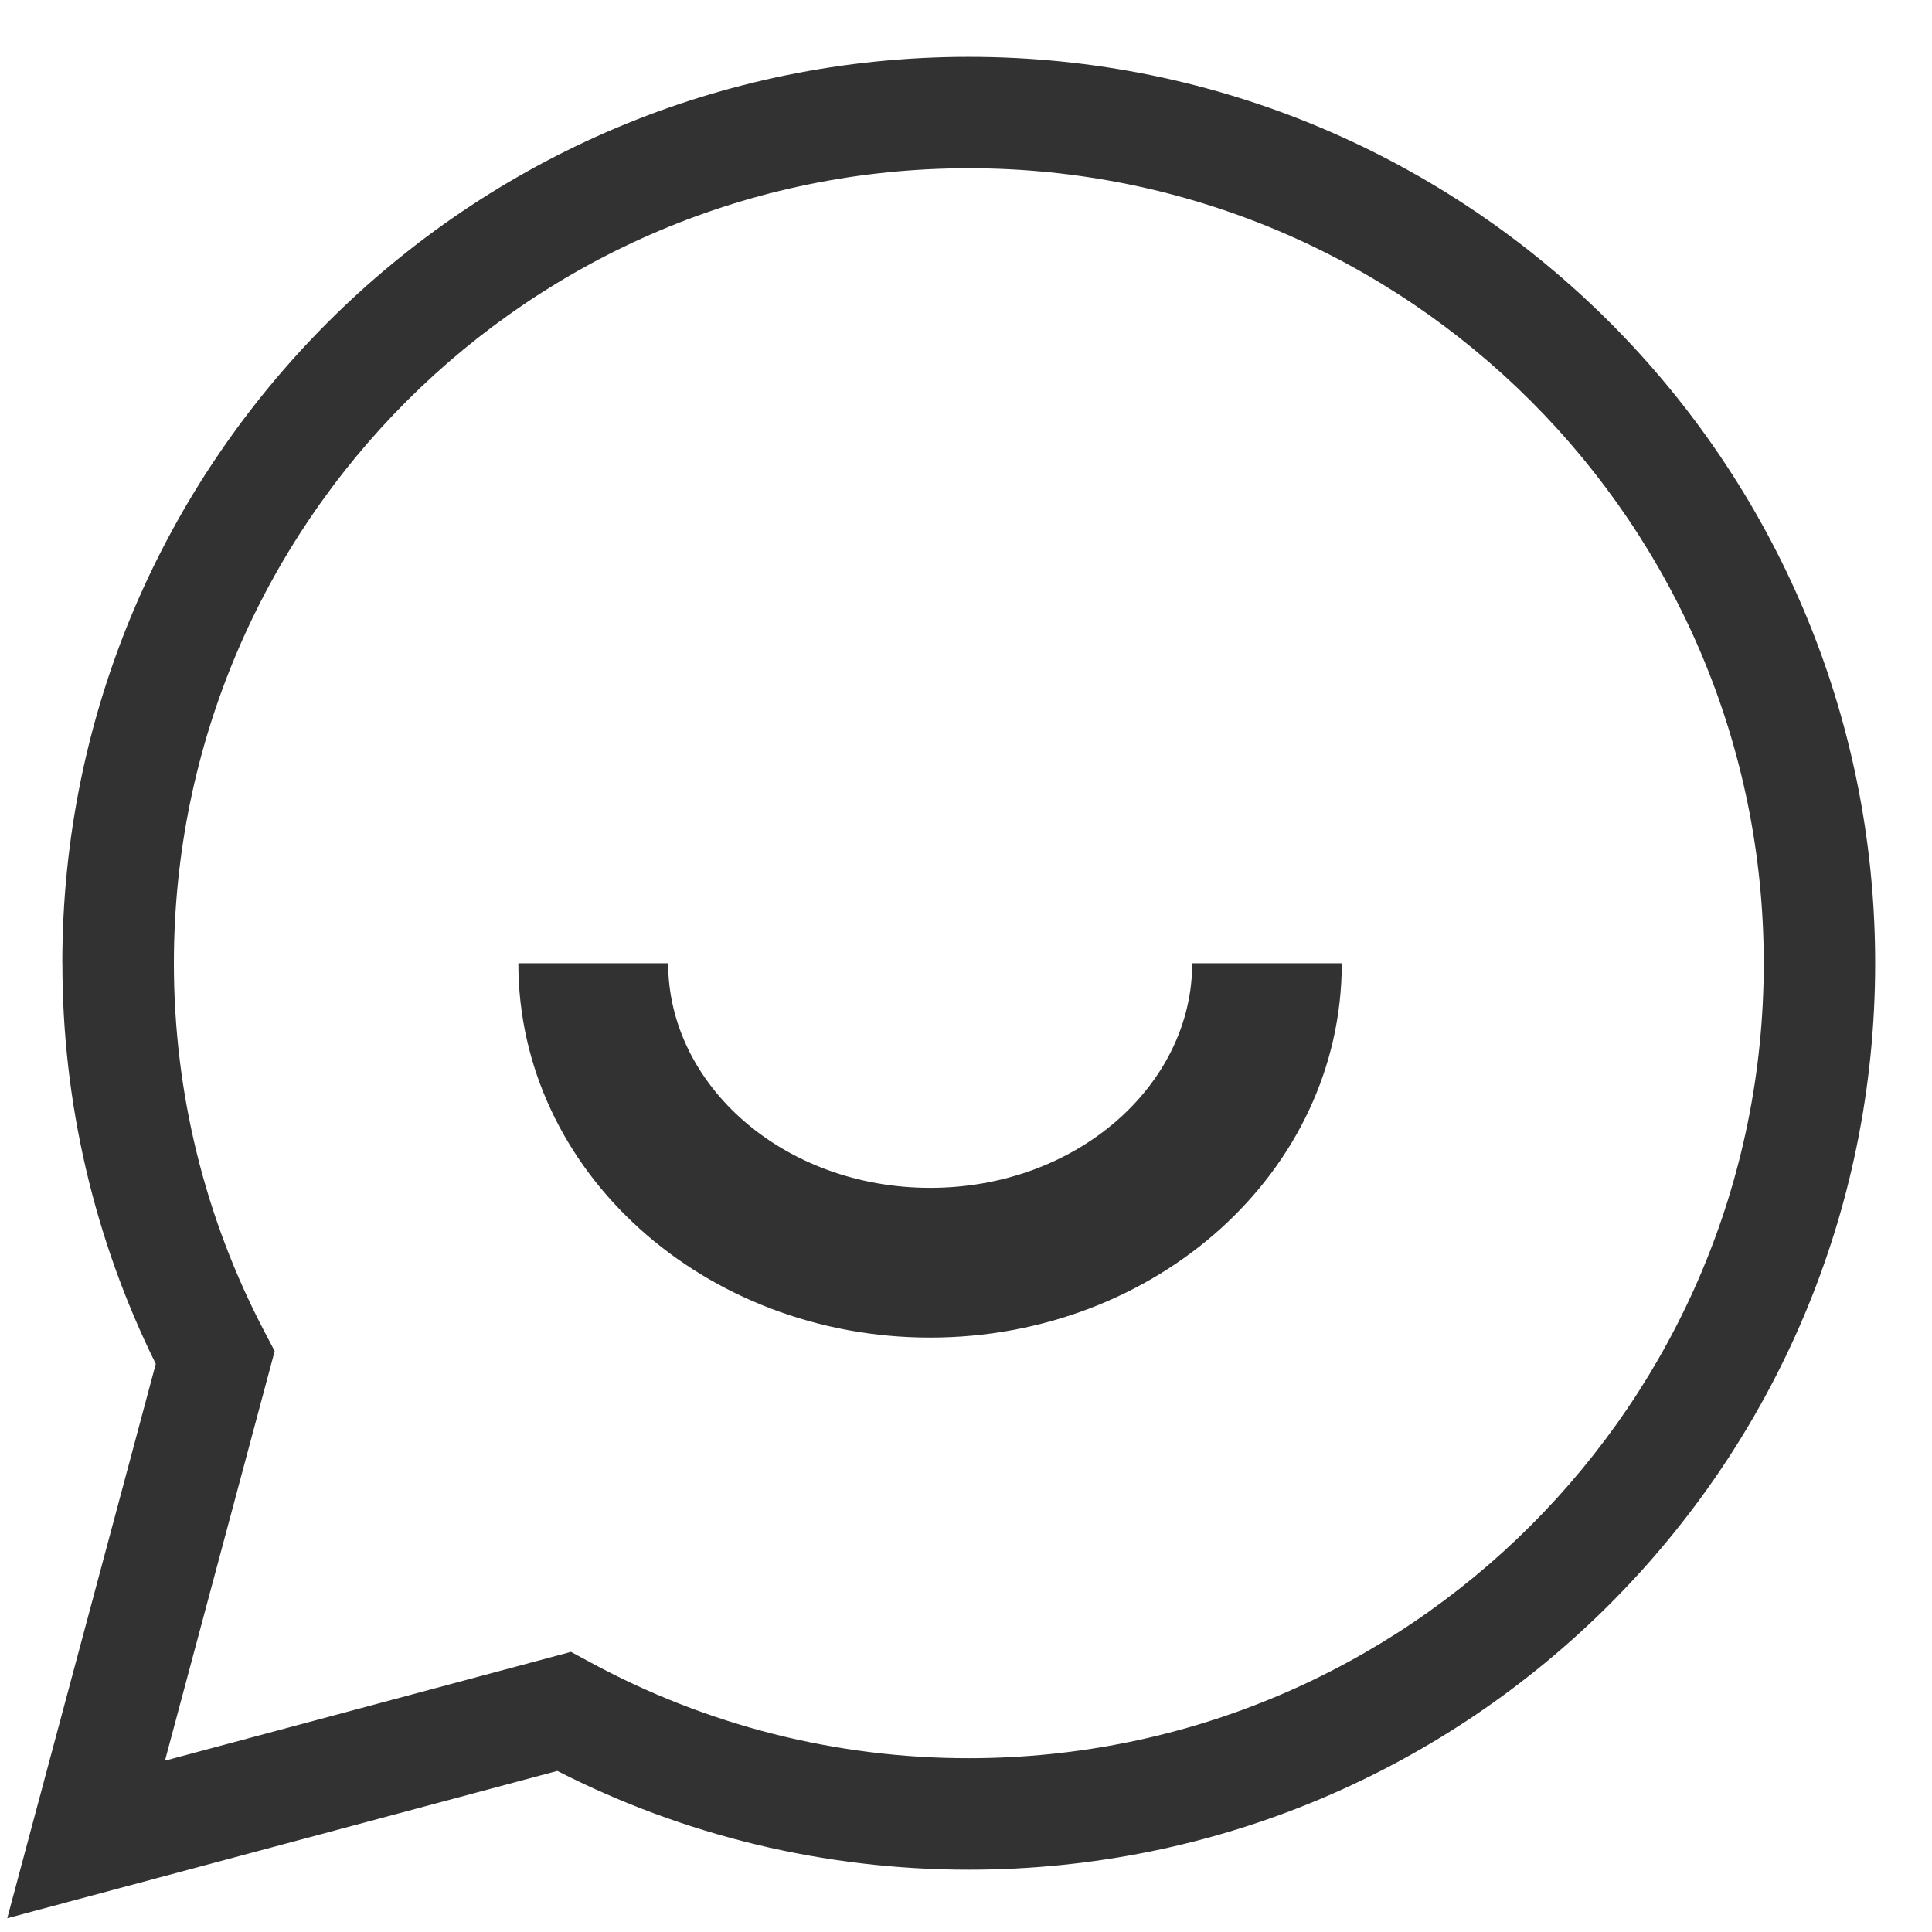
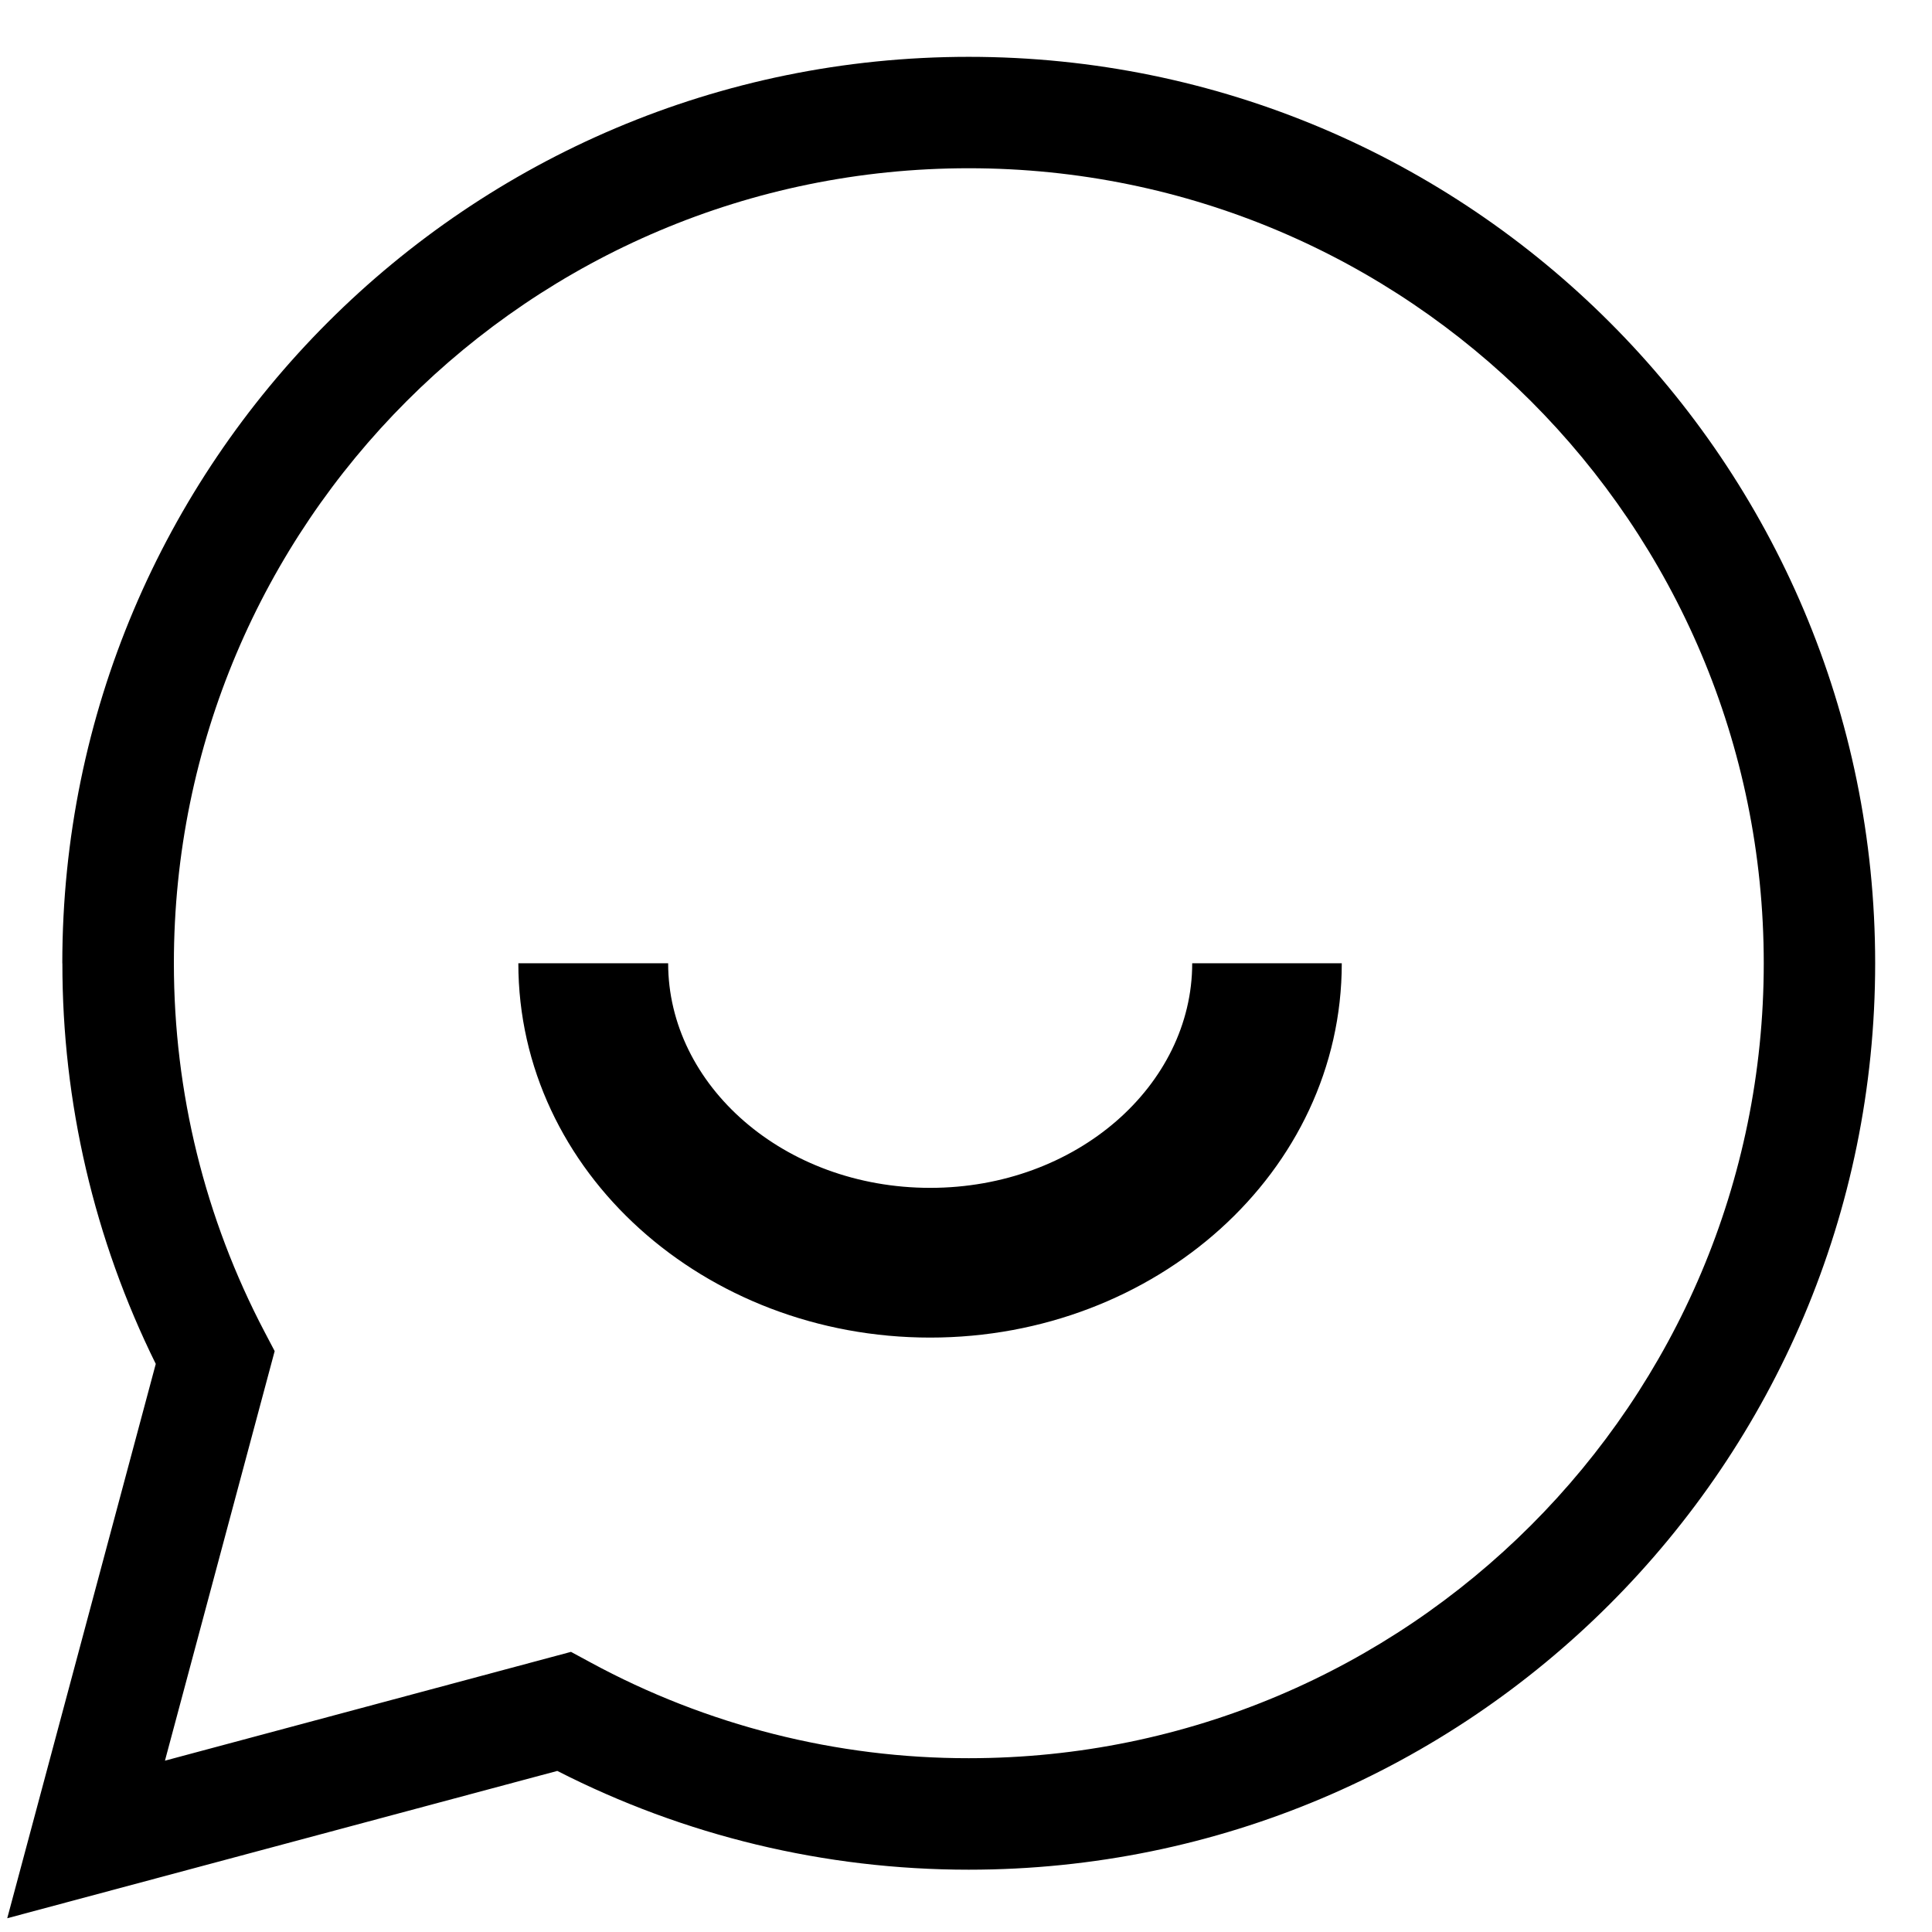
<svg xmlns="http://www.w3.org/2000/svg" width="24" height="24">
-   <path d="M.774 11.966c0-6.22 5.042-11.26 11.26-11.26 6.22 0 11.26 5.04 11.26 11.26 0 6.218-5.04 11.26-11.26 11.26-1.79 0-3.533-.421-5.111-1.227L.09 23.829l1.845-6.886a11.21 11.21 0 0 1-1.16-4.977zm1.274 9.906l5.045-1.352.242.131a9.828 9.828 0 0 0 4.7 1.19c5.453 0 9.875-4.421 9.875-9.875S17.488 2.09 12.034 2.09 2.16 6.512 2.16 11.966c0 1.606.386 3.168 1.126 4.578l.126.24-1.363 5.088zm12.76-9.906h1.86c0 2.594-2.312 4.65-5.114 4.65s-5.115-2.056-5.115-4.65H8.3c0 1.514 1.435 2.79 3.255 2.79 1.82 0 3.255-1.276 3.255-2.79z" fill="#323232" fill-rule="nonzero" />
+   <path d="M.774 11.966c0-6.22 5.042-11.26 11.26-11.26 6.22 0 11.26 5.04 11.26 11.26 0 6.218-5.04 11.26-11.26 11.26-1.79 0-3.533-.421-5.111-1.227L.09 23.829l1.845-6.886a11.21 11.21 0 0 1-1.16-4.977zm1.274 9.906l5.045-1.352.242.131a9.828 9.828 0 0 0 4.7 1.19c5.453 0 9.875-4.421 9.875-9.875S17.488 2.09 12.034 2.09 2.16 6.512 2.16 11.966c0 1.606.386 3.168 1.126 4.578l.126.24-1.363 5.088zm12.76-9.906h1.86c0 2.594-2.312 4.65-5.114 4.65s-5.115-2.056-5.115-4.65H8.3c0 1.514 1.435 2.79 3.255 2.79 1.82 0 3.255-1.276 3.255-2.79z" />
</svg>
